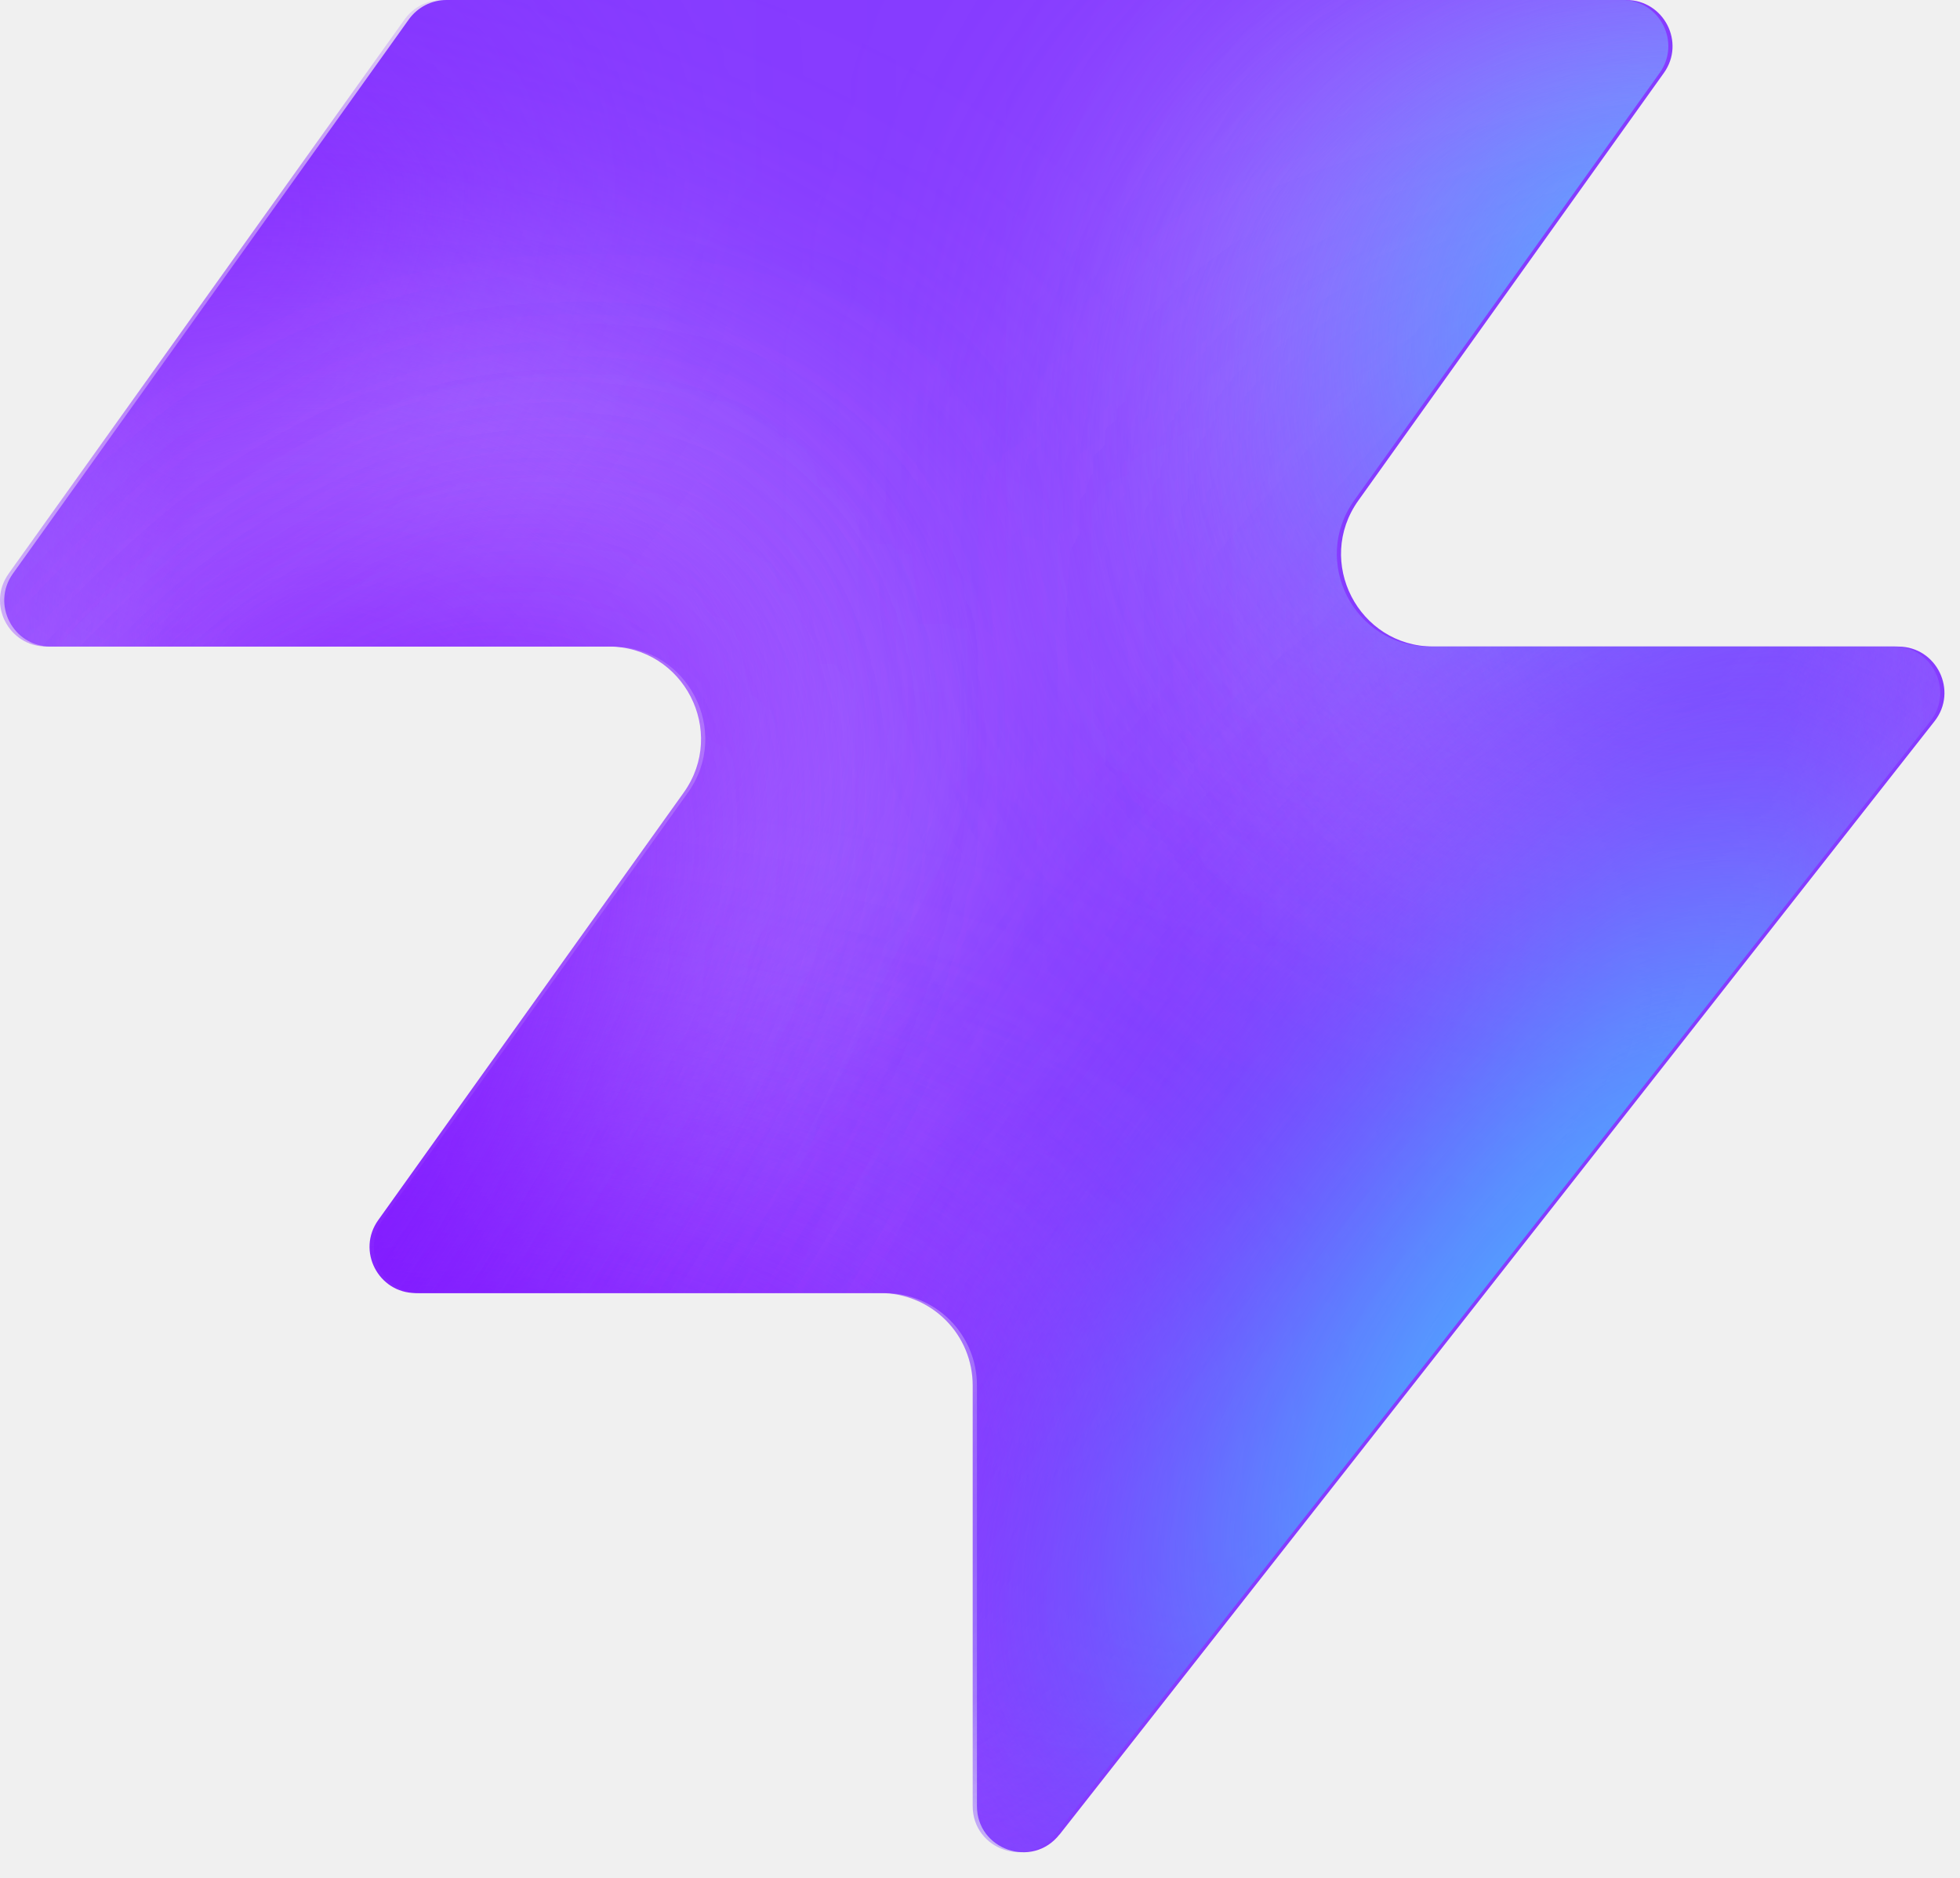
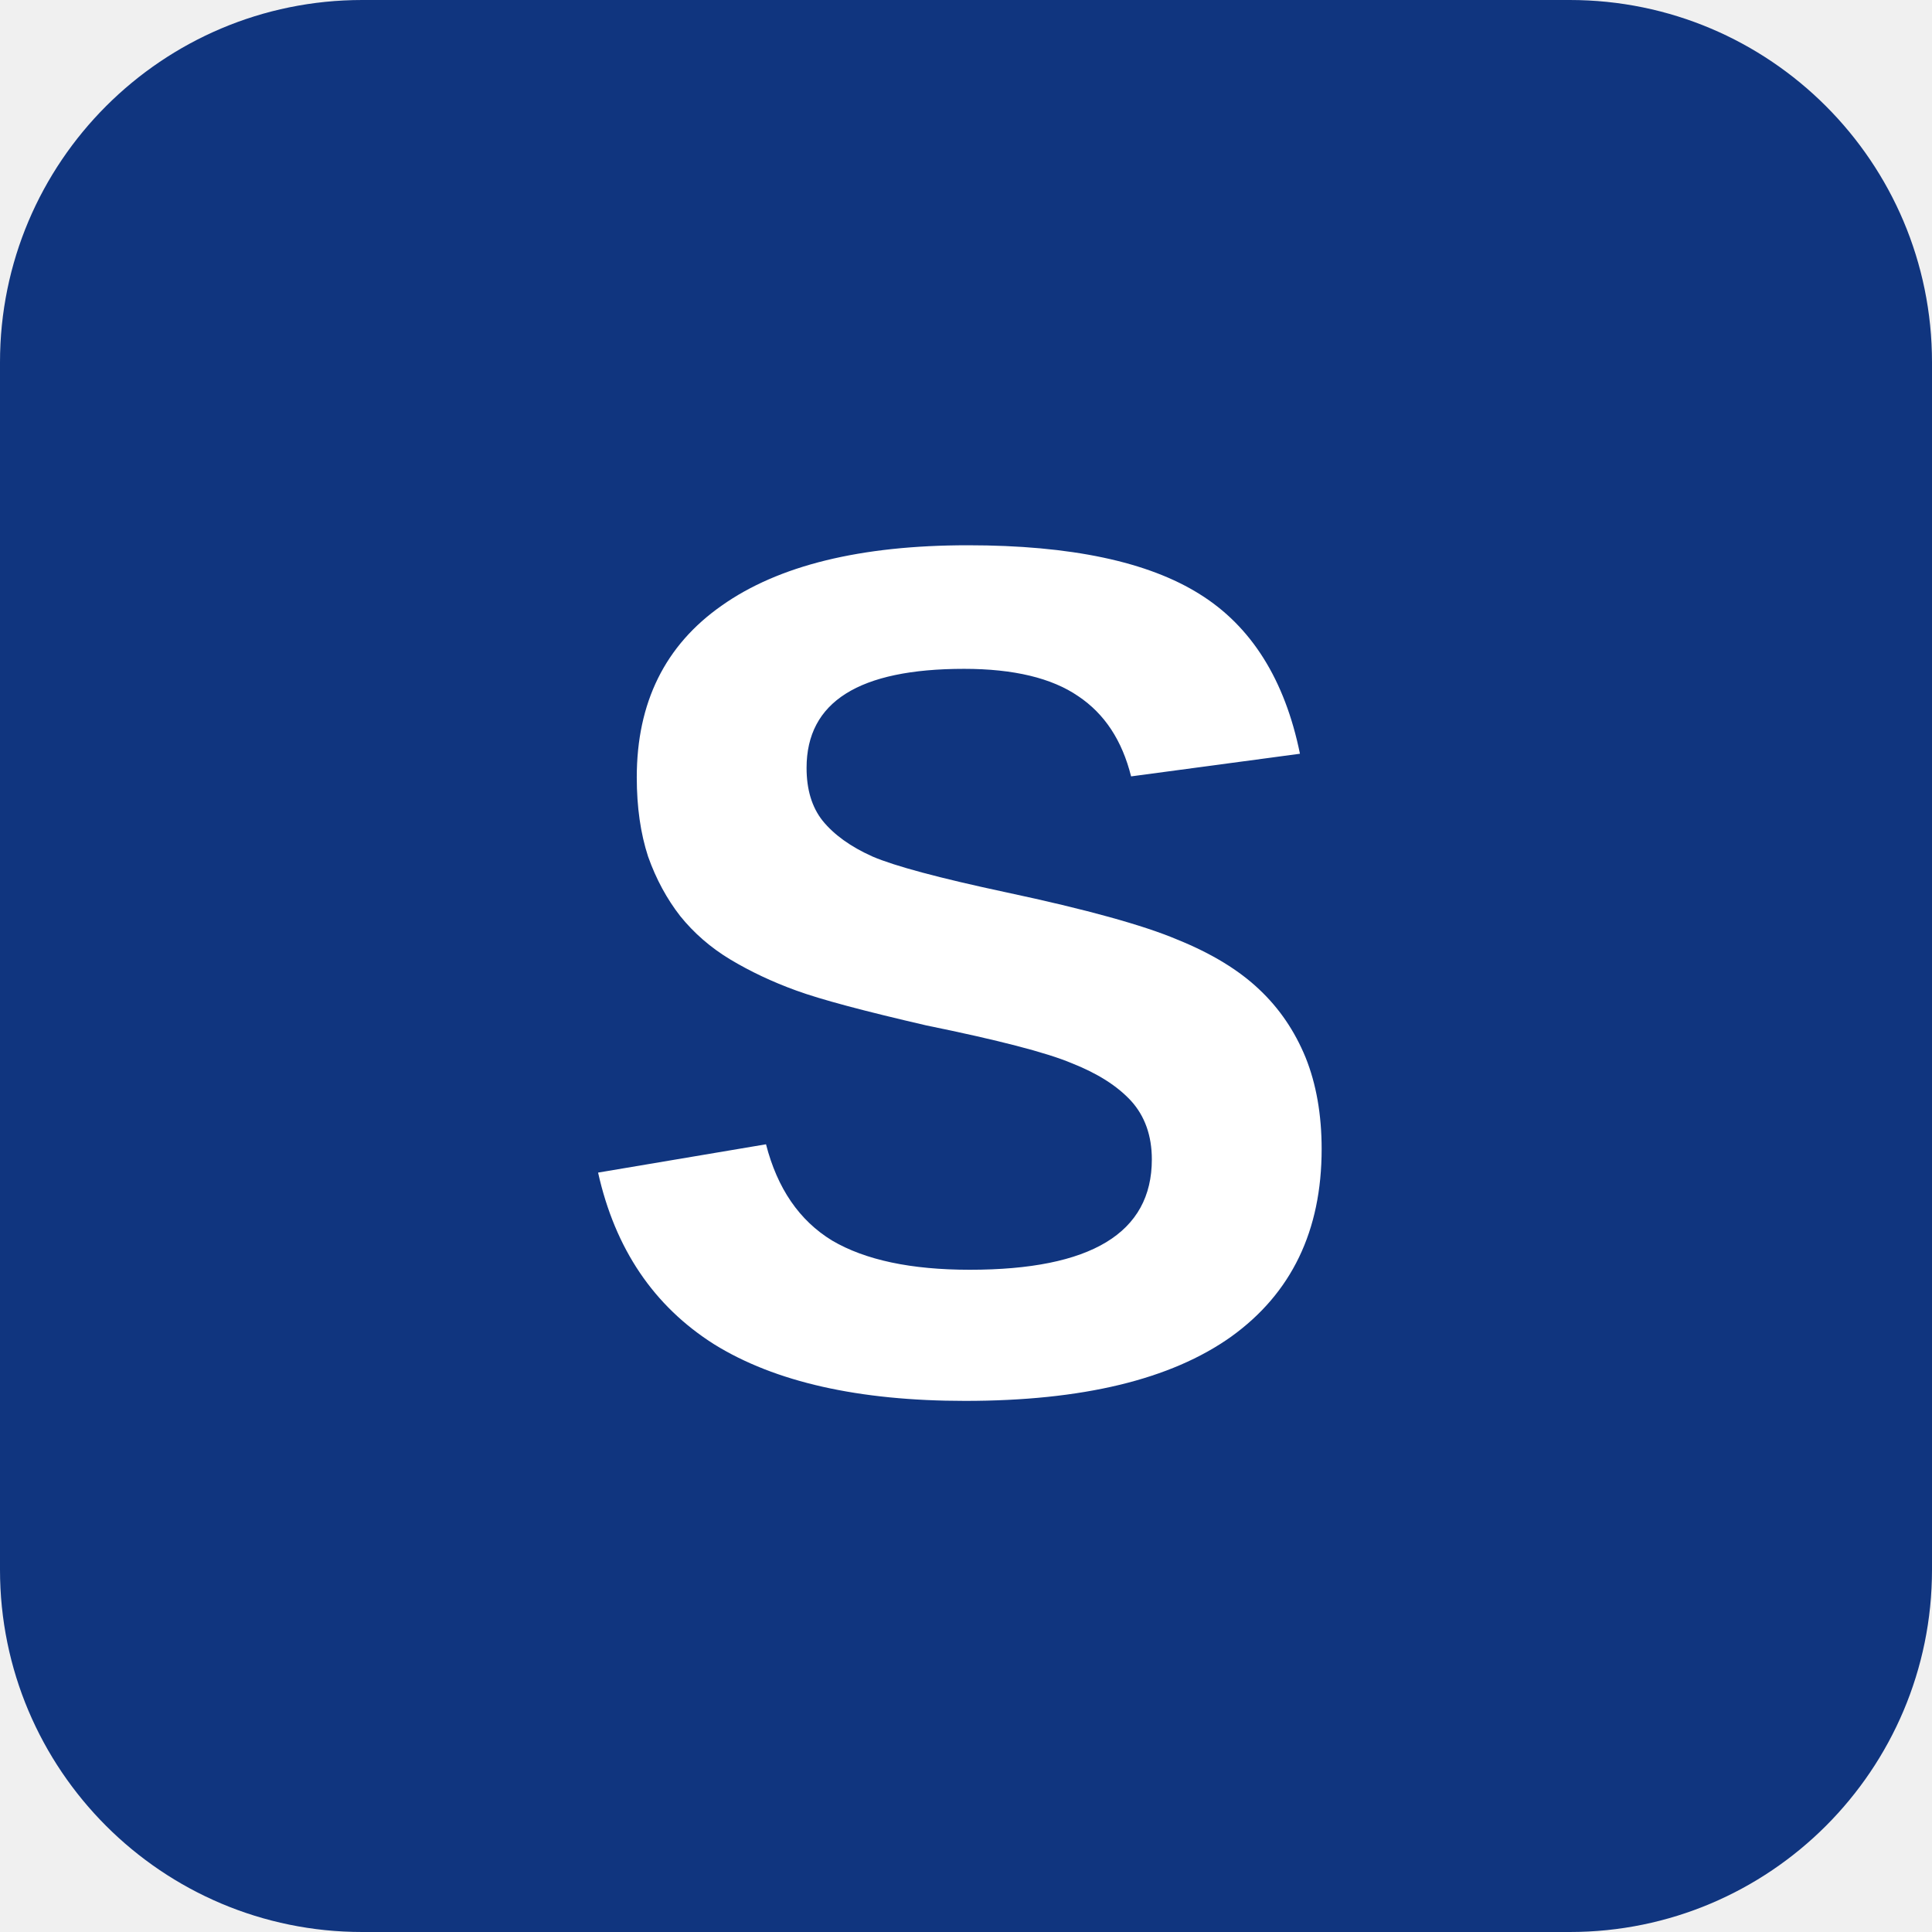
- <svg xmlns="http://www.w3.org/2000/svg" width="48" height="46" fill="none" viewBox="0 0 48 46">
-   <path fill="#863bff" d="M25.946 44.938c-.664.845-2.021.375-2.021-.698V33.937a2.26 2.26 0 0 0-2.262-2.262H10.287c-.92 0-1.456-1.04-.92-1.788l7.48-10.471c1.07-1.497 0-3.578-1.842-3.578H1.237c-.92 0-1.456-1.04-.92-1.788L10.013.474c.214-.297.556-.474.92-.474h28.894c.92 0 1.456 1.04.92 1.788l-7.48 10.471c-1.07 1.498 0 3.579 1.842 3.579h11.377c.943 0 1.473 1.088.89 1.83L25.947 44.94z" style="fill:#863bff;fill:color(display-p3 .525 .23 1);fill-opacity:1" />
-   <mask id="a" width="48" height="46" x="0" y="0" maskUnits="userSpaceOnUse" style="mask-type:alpha">
-     <path fill="#000" d="M25.842 44.938c-.664.844-2.021.375-2.021-.698V33.937a2.26 2.26 0 0 0-2.262-2.262H10.183c-.92 0-1.456-1.04-.92-1.788l7.48-10.471c1.07-1.498 0-3.579-1.842-3.579H1.133c-.92 0-1.456-1.04-.92-1.787L9.91.473c.214-.297.556-.474.92-.474h28.894c.92 0 1.456 1.04.92 1.788l-7.48 10.471c-1.07 1.498 0 3.578 1.842 3.578h11.377c.943 0 1.473 1.088.89 1.832L25.843 44.94z" style="fill:#000;fill-opacity:1" />
-   </mask>
-   <g mask="url(#a)">
-     <g filter="url(#b)">
-       <ellipse cx="5.508" cy="14.704" fill="#ede6ff" rx="5.508" ry="14.704" style="fill:#ede6ff;fill:color(display-p3 .927 .903 1);fill-opacity:1" transform="matrix(.00324 1 1 -.00324 -4.47 31.516)" />
-     </g>
-     <g filter="url(#c)">
-       <ellipse cx="10.399" cy="29.851" fill="#ede6ff" rx="10.399" ry="29.851" style="fill:#ede6ff;fill:color(display-p3 .927 .903 1);fill-opacity:1" transform="matrix(.00324 1 1 -.00324 -39.328 7.883)" />
-     </g>
-     <g filter="url(#d)">
-       <ellipse cx="5.508" cy="30.487" fill="#7e14ff" rx="5.508" ry="30.487" style="fill:#7e14ff;fill:color(display-p3 .492 .077 1);fill-opacity:1" transform="rotate(89.814 -25.913 -14.639)scale(1 -1)" />
-     </g>
-     <g filter="url(#e)">
-       <ellipse cx="5.508" cy="30.599" fill="#7e14ff" rx="5.508" ry="30.599" style="fill:#7e14ff;fill:color(display-p3 .492 .077 1);fill-opacity:1" transform="rotate(89.814 -32.644 -3.334)scale(1 -1)" />
-     </g>
-     <g filter="url(#f)">
-       <ellipse cx="5.508" cy="30.599" fill="#7e14ff" rx="5.508" ry="30.599" style="fill:#7e14ff;fill:color(display-p3 .492 .077 1);fill-opacity:1" transform="matrix(.00324 1 1 -.00324 -34.34 30.47)" />
-     </g>
-     <g filter="url(#g)">
-       <ellipse cx="14.072" cy="22.078" fill="#ede6ff" rx="14.072" ry="22.078" style="fill:#ede6ff;fill:color(display-p3 .927 .903 1);fill-opacity:1" transform="rotate(93.35 24.506 48.493)scale(-1 1)" />
-     </g>
-     <g filter="url(#h)">
-       <ellipse cx="3.47" cy="21.501" fill="#7e14ff" rx="3.47" ry="21.501" style="fill:#7e14ff;fill:color(display-p3 .492 .077 1);fill-opacity:1" transform="rotate(89.009 28.708 47.59)scale(-1 1)" />
-     </g>
-     <g filter="url(#i)">
-       <ellipse cx="3.47" cy="21.501" fill="#7e14ff" rx="3.47" ry="21.501" style="fill:#7e14ff;fill:color(display-p3 .492 .077 1);fill-opacity:1" transform="rotate(89.009 28.708 47.59)scale(-1 1)" />
-     </g>
-     <g filter="url(#j)">
-       <ellipse cx=".387" cy="8.972" fill="#7e14ff" rx="4.407" ry="29.108" style="fill:#7e14ff;fill:color(display-p3 .492 .077 1);fill-opacity:1" transform="rotate(39.51 .387 8.972)" />
-     </g>
-     <g filter="url(#k)">
-       <ellipse cx="47.523" cy="-6.092" fill="#7e14ff" rx="4.407" ry="29.108" style="fill:#7e14ff;fill:color(display-p3 .492 .077 1);fill-opacity:1" transform="rotate(37.892 47.523 -6.092)" />
-     </g>
-     <g filter="url(#l)">
-       <ellipse cx="41.412" cy="6.333" fill="#47bfff" rx="5.971" ry="9.665" style="fill:#47bfff;fill:color(display-p3 .28 .748 1);fill-opacity:1" transform="rotate(37.892 41.412 6.333)" />
-     </g>
-     <g filter="url(#m)">
-       <ellipse cx="-1.879" cy="38.332" fill="#7e14ff" rx="4.407" ry="29.108" style="fill:#7e14ff;fill:color(display-p3 .492 .077 1);fill-opacity:1" transform="rotate(37.892 -1.88 38.332)" />
-     </g>
-     <g filter="url(#n)">
-       <ellipse cx="-1.879" cy="38.332" fill="#7e14ff" rx="4.407" ry="29.108" style="fill:#7e14ff;fill:color(display-p3 .492 .077 1);fill-opacity:1" transform="rotate(37.892 -1.88 38.332)" />
-     </g>
-     <g filter="url(#o)">
-       <ellipse cx="35.651" cy="29.907" fill="#7e14ff" rx="4.407" ry="29.108" style="fill:#7e14ff;fill:color(display-p3 .492 .077 1);fill-opacity:1" transform="rotate(37.892 35.651 29.907)" />
-     </g>
-     <g filter="url(#p)">
-       <ellipse cx="38.418" cy="32.4" fill="#47bfff" rx="5.971" ry="15.297" style="fill:#47bfff;fill:color(display-p3 .28 .748 1);fill-opacity:1" transform="rotate(37.892 38.418 32.4)" />
-     </g>
-   </g>
-   <defs>
-     <filter id="b" width="60.045" height="41.654" x="-19.77" y="16.149" color-interpolation-filters="sRGB" filterUnits="userSpaceOnUse">
-       <feFlood flood-opacity="0" result="BackgroundImageFix" />
-       <feBlend in="SourceGraphic" in2="BackgroundImageFix" result="shape" />
-       <feGaussianBlur result="effect1_foregroundBlur_2002_17158" stdDeviation="7.659" />
-     </filter>
-     <filter id="c" width="90.34" height="51.437" x="-54.613" y="-7.533" color-interpolation-filters="sRGB" filterUnits="userSpaceOnUse">
-       <feFlood flood-opacity="0" result="BackgroundImageFix" />
-       <feBlend in="SourceGraphic" in2="BackgroundImageFix" result="shape" />
-       <feGaussianBlur result="effect1_foregroundBlur_2002_17158" stdDeviation="7.659" />
-     </filter>
-     <filter id="d" width="79.355" height="29.4" x="-49.64" y="2.03" color-interpolation-filters="sRGB" filterUnits="userSpaceOnUse">
-       <feFlood flood-opacity="0" result="BackgroundImageFix" />
-       <feBlend in="SourceGraphic" in2="BackgroundImageFix" result="shape" />
-       <feGaussianBlur result="effect1_foregroundBlur_2002_17158" stdDeviation="4.596" />
-     </filter>
-     <filter id="e" width="79.579" height="29.4" x="-45.045" y="20.029" color-interpolation-filters="sRGB" filterUnits="userSpaceOnUse">
-       <feFlood flood-opacity="0" result="BackgroundImageFix" />
-       <feBlend in="SourceGraphic" in2="BackgroundImageFix" result="shape" />
-       <feGaussianBlur result="effect1_foregroundBlur_2002_17158" stdDeviation="4.596" />
-     </filter>
-     <filter id="f" width="79.579" height="29.4" x="-43.513" y="21.178" color-interpolation-filters="sRGB" filterUnits="userSpaceOnUse">
-       <feFlood flood-opacity="0" result="BackgroundImageFix" />
-       <feBlend in="SourceGraphic" in2="BackgroundImageFix" result="shape" />
-       <feGaussianBlur result="effect1_foregroundBlur_2002_17158" stdDeviation="4.596" />
-     </filter>
-     <filter id="g" width="74.749" height="58.852" x="15.756" y="-17.901" color-interpolation-filters="sRGB" filterUnits="userSpaceOnUse">
-       <feFlood flood-opacity="0" result="BackgroundImageFix" />
-       <feBlend in="SourceGraphic" in2="BackgroundImageFix" result="shape" />
-       <feGaussianBlur result="effect1_foregroundBlur_2002_17158" stdDeviation="7.659" />
-     </filter>
-     <filter id="h" width="61.377" height="25.362" x="23.548" y="2.284" color-interpolation-filters="sRGB" filterUnits="userSpaceOnUse">
-       <feFlood flood-opacity="0" result="BackgroundImageFix" />
-       <feBlend in="SourceGraphic" in2="BackgroundImageFix" result="shape" />
-       <feGaussianBlur result="effect1_foregroundBlur_2002_17158" stdDeviation="4.596" />
-     </filter>
-     <filter id="i" width="61.377" height="25.362" x="23.548" y="2.284" color-interpolation-filters="sRGB" filterUnits="userSpaceOnUse">
-       <feFlood flood-opacity="0" result="BackgroundImageFix" />
-       <feBlend in="SourceGraphic" in2="BackgroundImageFix" result="shape" />
-       <feGaussianBlur result="effect1_foregroundBlur_2002_17158" stdDeviation="4.596" />
-     </filter>
-     <filter id="j" width="56.045" height="63.649" x="-27.636" y="-22.853" color-interpolation-filters="sRGB" filterUnits="userSpaceOnUse">
-       <feFlood flood-opacity="0" result="BackgroundImageFix" />
-       <feBlend in="SourceGraphic" in2="BackgroundImageFix" result="shape" />
-       <feGaussianBlur result="effect1_foregroundBlur_2002_17158" stdDeviation="4.596" />
-     </filter>
-     <filter id="k" width="54.814" height="64.646" x="20.116" y="-38.415" color-interpolation-filters="sRGB" filterUnits="userSpaceOnUse">
-       <feFlood flood-opacity="0" result="BackgroundImageFix" />
-       <feBlend in="SourceGraphic" in2="BackgroundImageFix" result="shape" />
-       <feGaussianBlur result="effect1_foregroundBlur_2002_17158" stdDeviation="4.596" />
-     </filter>
-     <filter id="l" width="33.541" height="35.313" x="24.641" y="-11.323" color-interpolation-filters="sRGB" filterUnits="userSpaceOnUse">
-       <feFlood flood-opacity="0" result="BackgroundImageFix" />
-       <feBlend in="SourceGraphic" in2="BackgroundImageFix" result="shape" />
-       <feGaussianBlur result="effect1_foregroundBlur_2002_17158" stdDeviation="4.596" />
-     </filter>
-     <filter id="m" width="54.814" height="64.646" x="-29.286" y="6.009" color-interpolation-filters="sRGB" filterUnits="userSpaceOnUse">
-       <feFlood flood-opacity="0" result="BackgroundImageFix" />
-       <feBlend in="SourceGraphic" in2="BackgroundImageFix" result="shape" />
-       <feGaussianBlur result="effect1_foregroundBlur_2002_17158" stdDeviation="4.596" />
-     </filter>
-     <filter id="n" width="54.814" height="64.646" x="-29.286" y="6.009" color-interpolation-filters="sRGB" filterUnits="userSpaceOnUse">
-       <feFlood flood-opacity="0" result="BackgroundImageFix" />
-       <feBlend in="SourceGraphic" in2="BackgroundImageFix" result="shape" />
-       <feGaussianBlur result="effect1_foregroundBlur_2002_17158" stdDeviation="4.596" />
-     </filter>
-     <filter id="o" width="54.814" height="64.646" x="8.244" y="-2.416" color-interpolation-filters="sRGB" filterUnits="userSpaceOnUse">
-       <feFlood flood-opacity="0" result="BackgroundImageFix" />
-       <feBlend in="SourceGraphic" in2="BackgroundImageFix" result="shape" />
-       <feGaussianBlur result="effect1_foregroundBlur_2002_17158" stdDeviation="4.596" />
-     </filter>
-     <filter id="p" width="39.409" height="43.623" x="18.713" y="10.588" color-interpolation-filters="sRGB" filterUnits="userSpaceOnUse">
-       <feFlood flood-opacity="0" result="BackgroundImageFix" />
-       <feBlend in="SourceGraphic" in2="BackgroundImageFix" result="shape" />
-       <feGaussianBlur result="effect1_foregroundBlur_2002_17158" stdDeviation="4.596" />
-     </filter>
-   </defs>
+ <svg xmlns="http://www.w3.org/2000/svg" viewBox="0 0 32 32">
+   <rect width="32" height="32" rx="6" fill="#10357f" />
+   <text x="16" y="23" font-family="Arial,Helvetica,sans-serif" font-size="20" font-weight="bold" fill="white" text-anchor="middle">S</text>
</svg>
